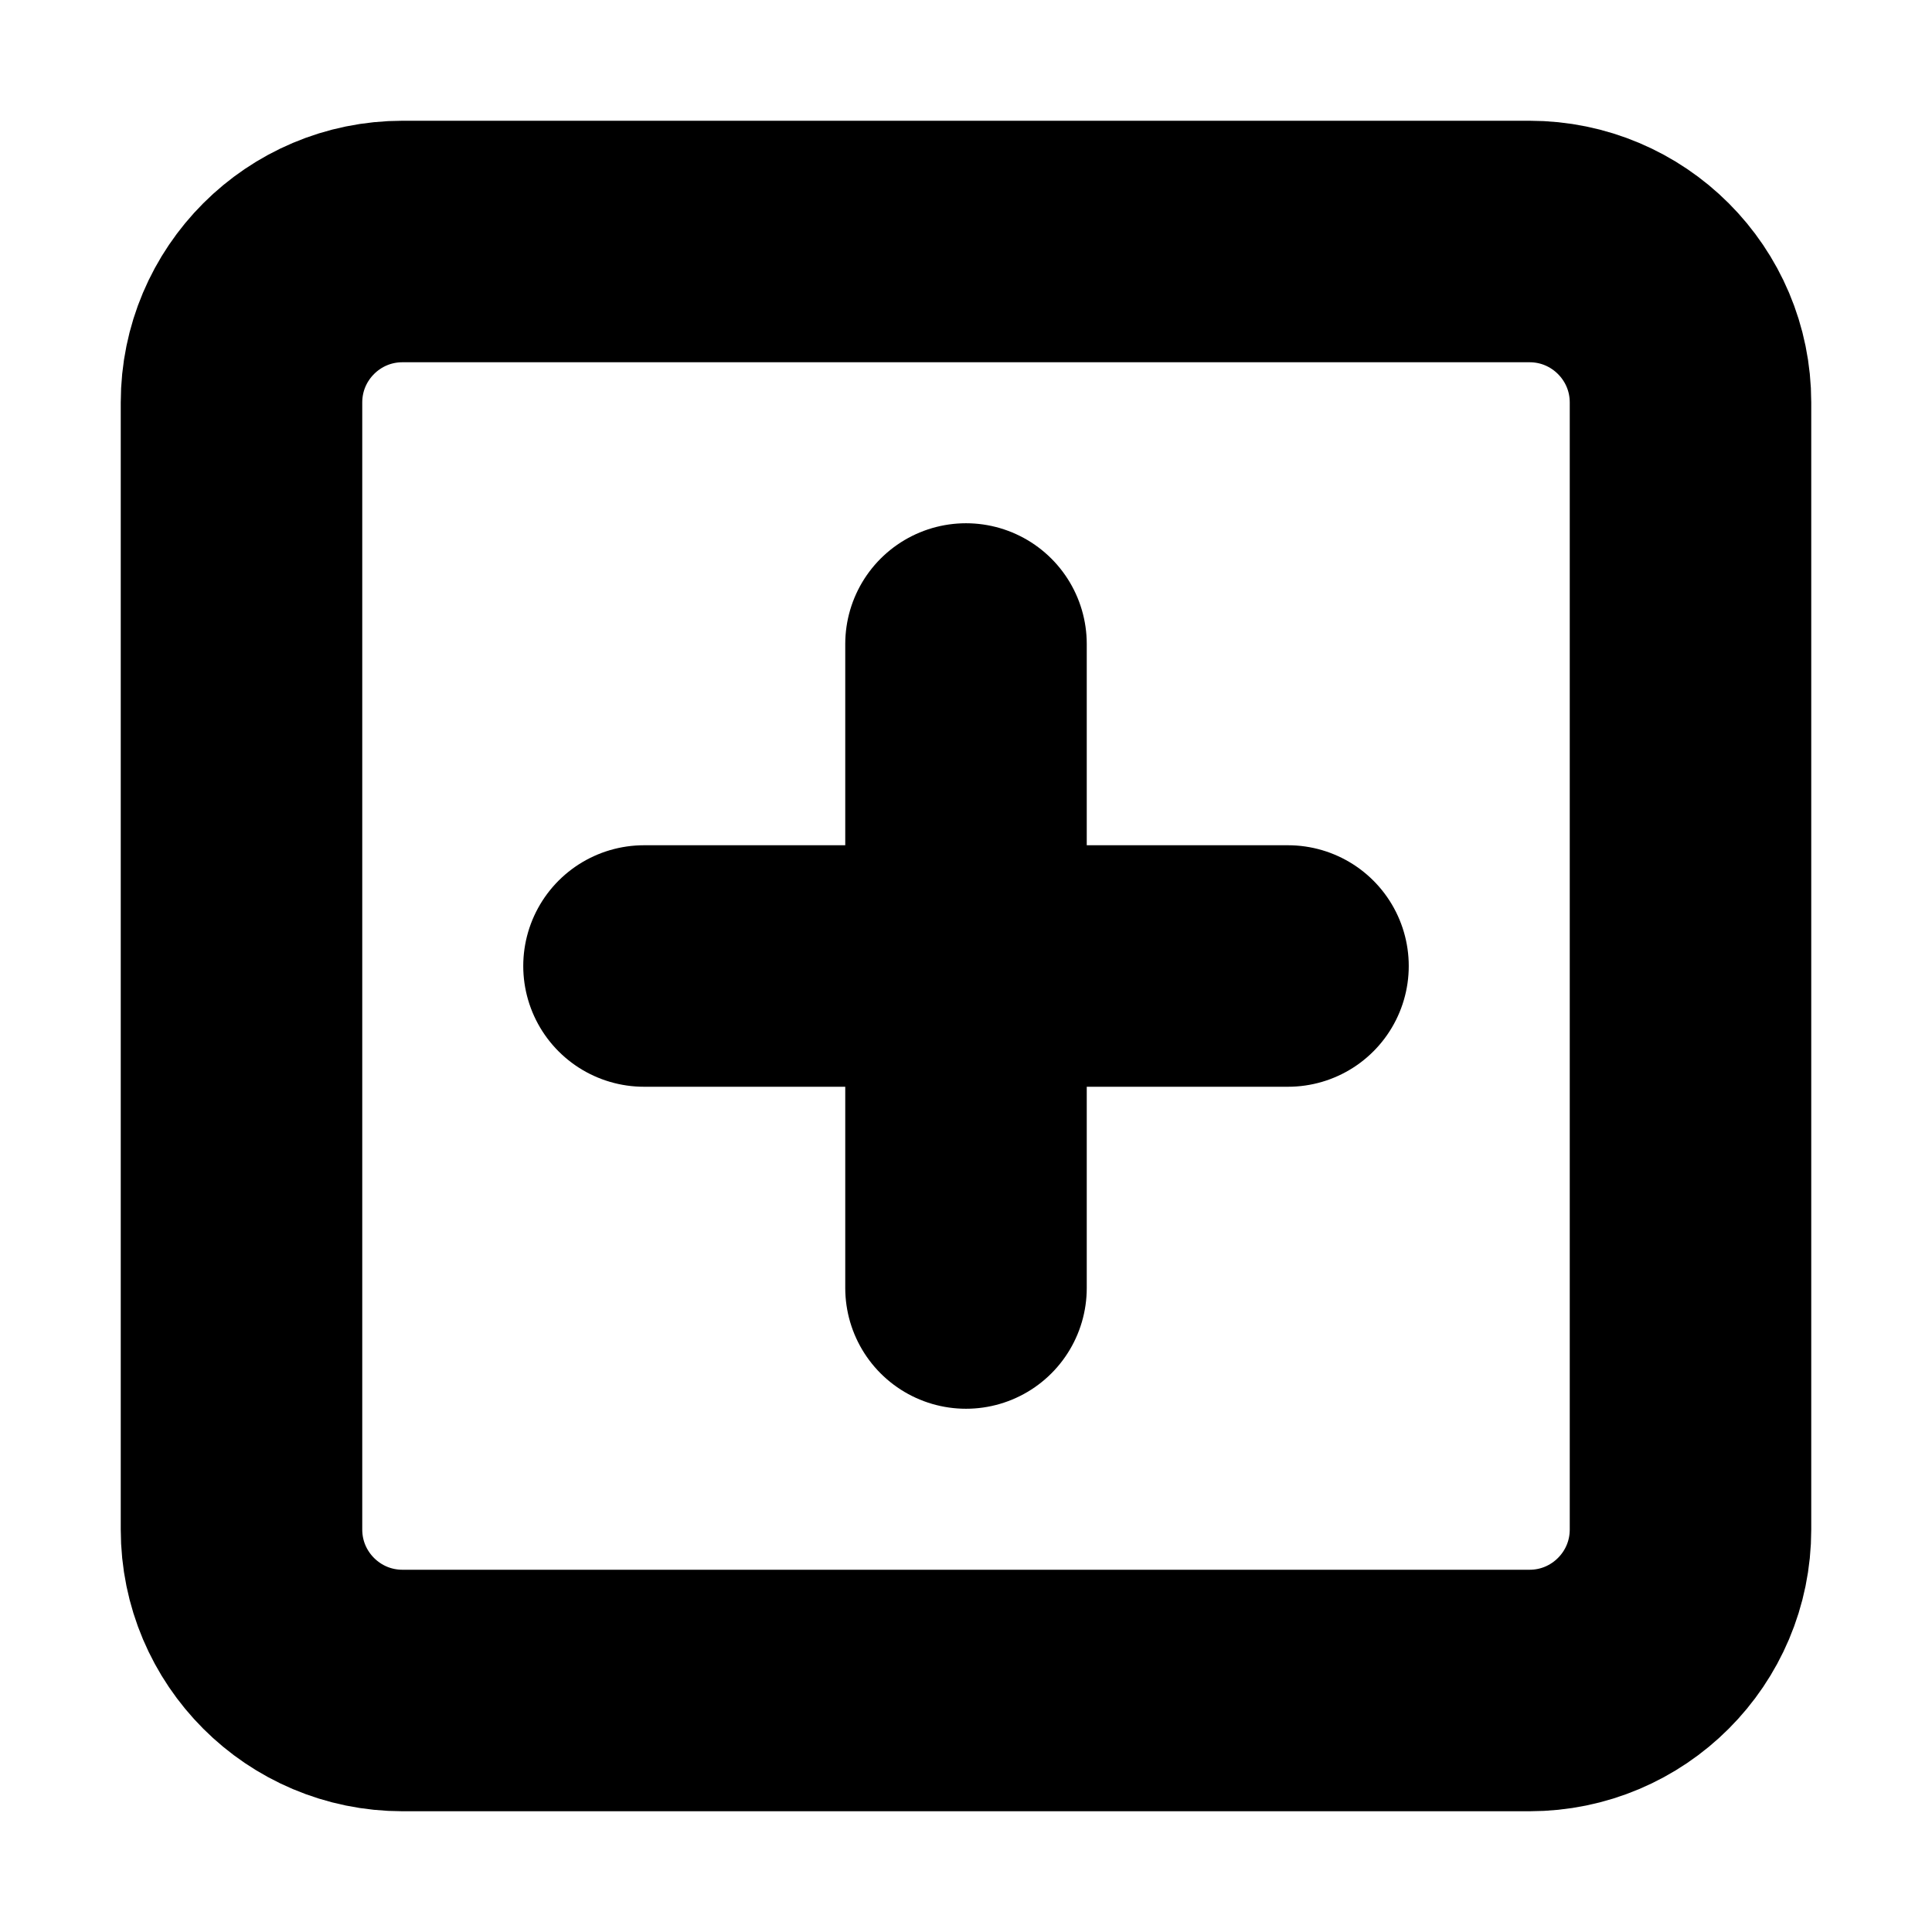
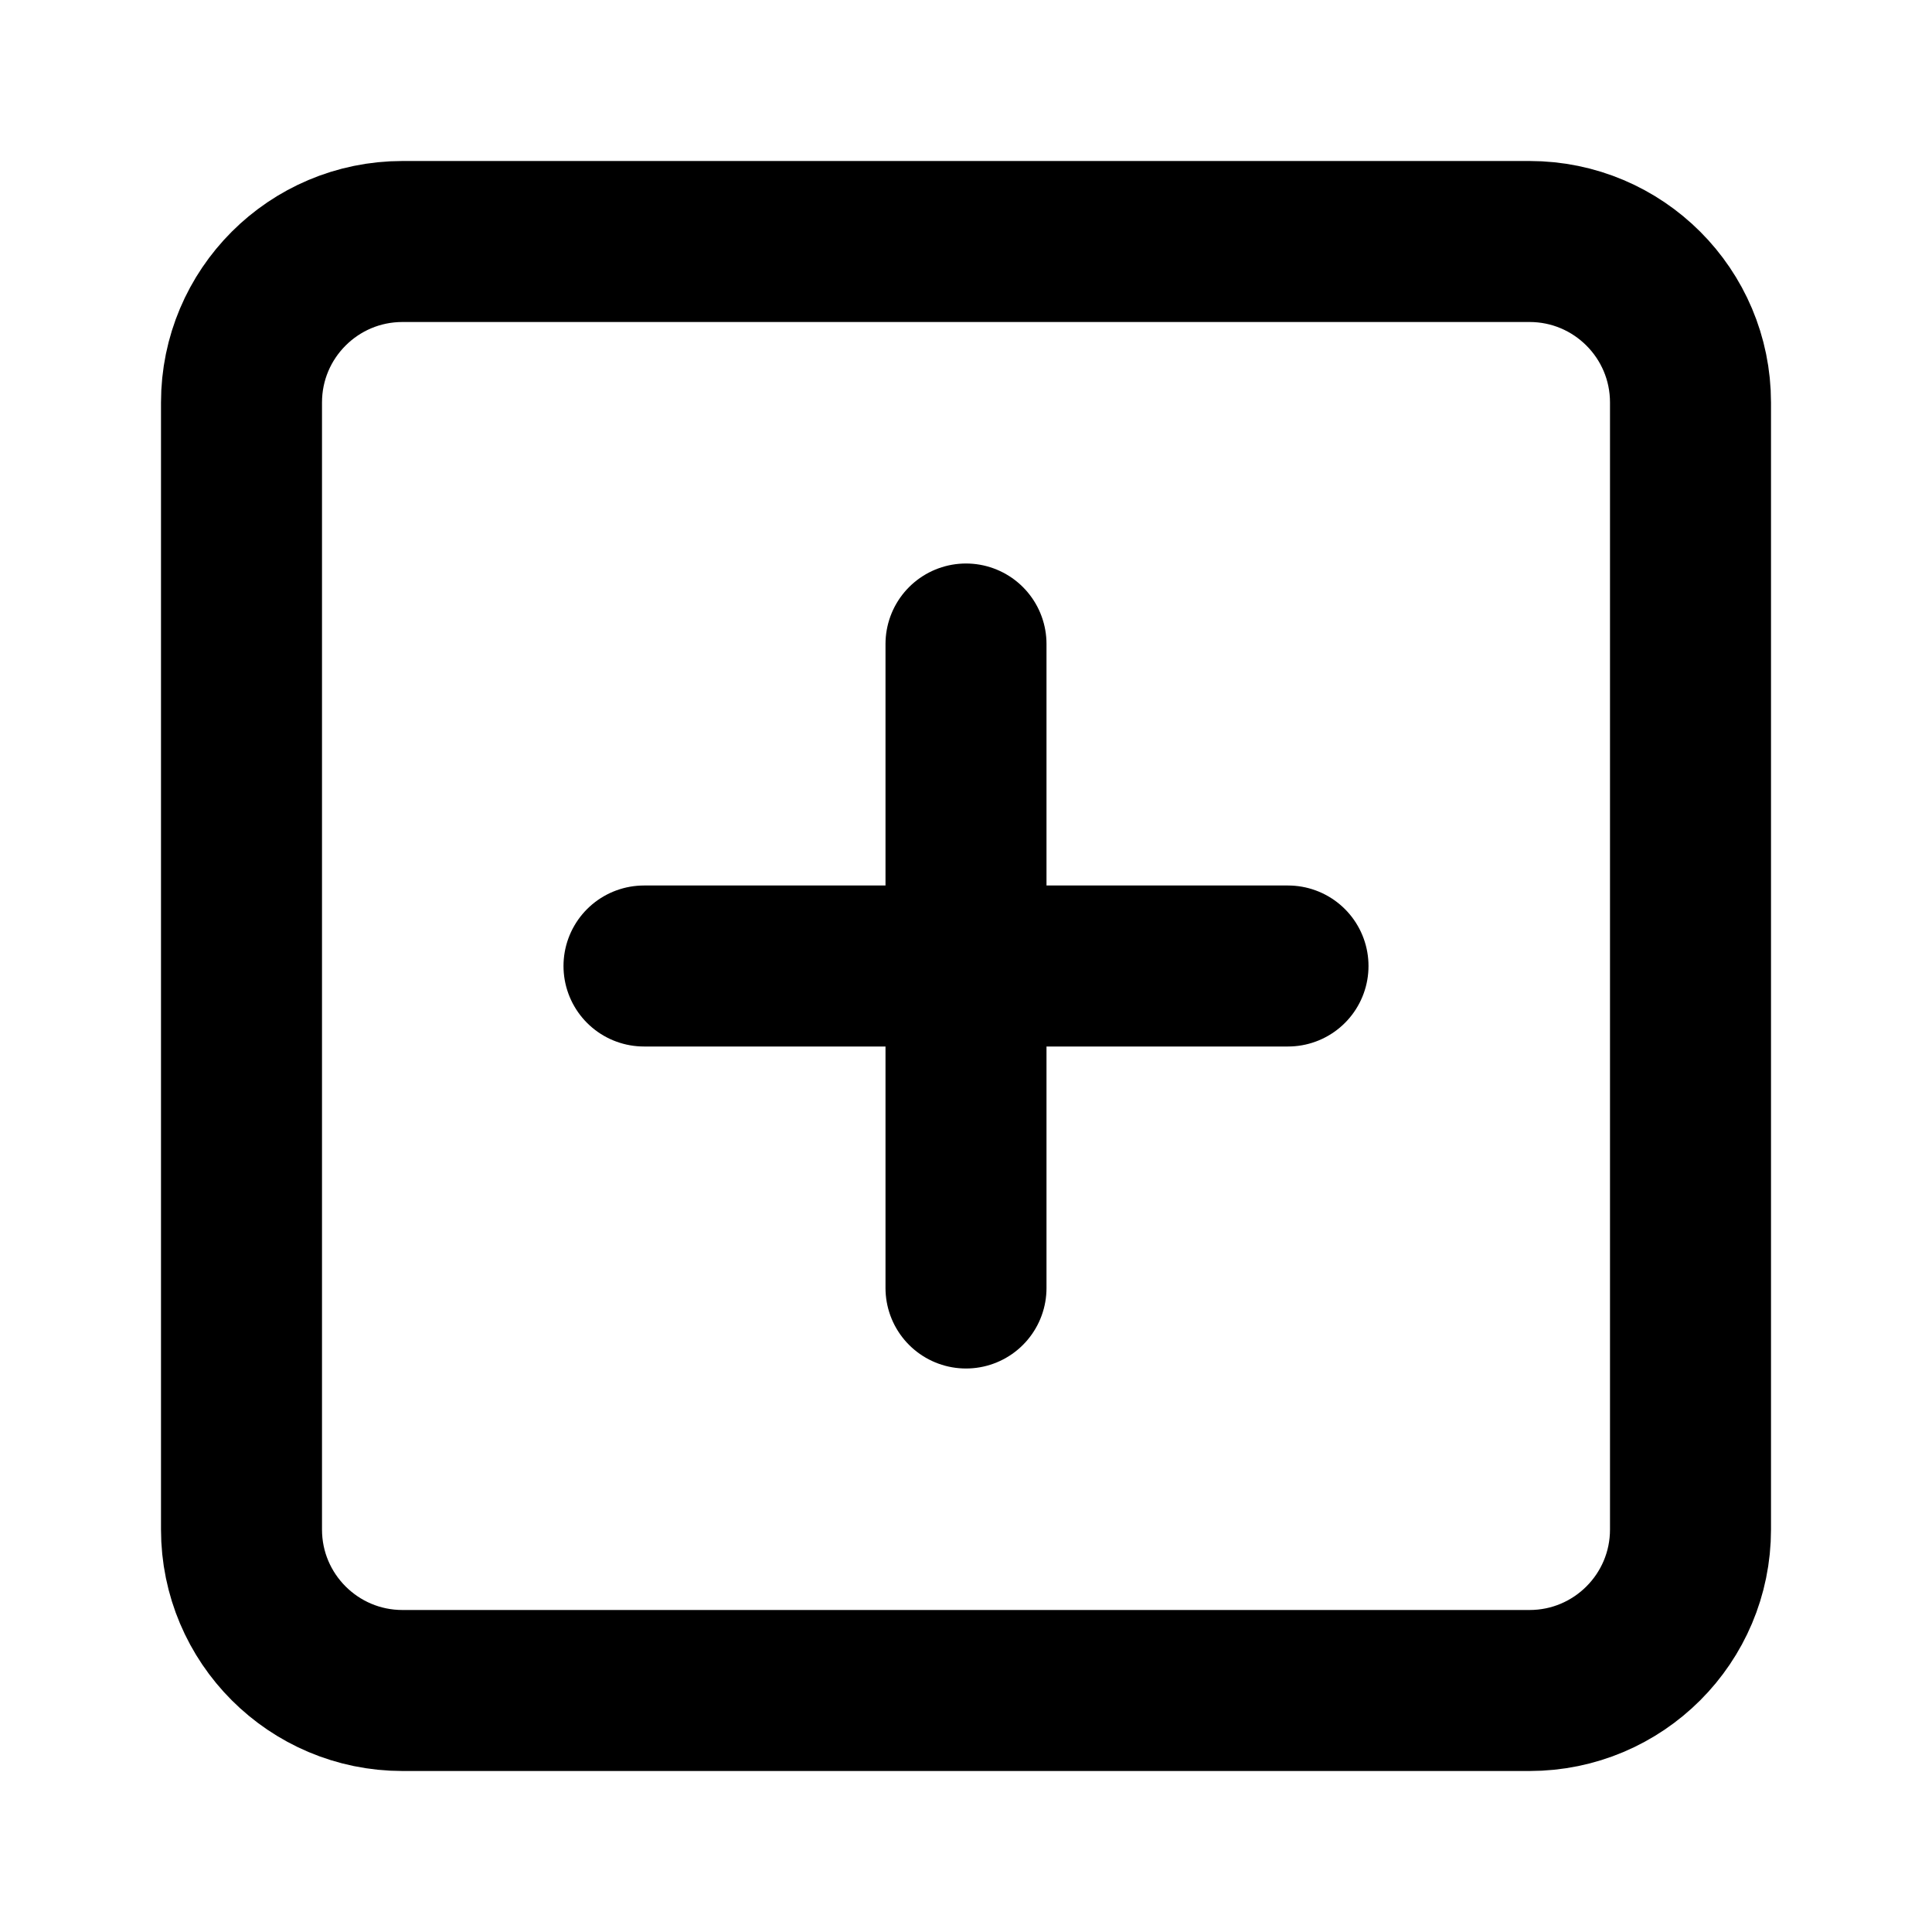
- <svg xmlns="http://www.w3.org/2000/svg" width="24" height="24" viewBox="0 0 24 24" fill="none" stroke="currentColor" stroke-width="3" stroke-linecap="round" stroke-linejoin="round" class="lucide lucide-square-plus">
+ <svg xmlns="http://www.w3.org/2000/svg" width="24" height="24" viewBox="0 0 24 24" fill="none" stroke="currentColor" stroke-width="2" stroke-linecap="round" stroke-linejoin="round">
  <rect width="18" height="18" x="3" y="3" rx="2" />
  <path d="M8 12h8" />
  <path d="M12 8v8" />
</svg>
